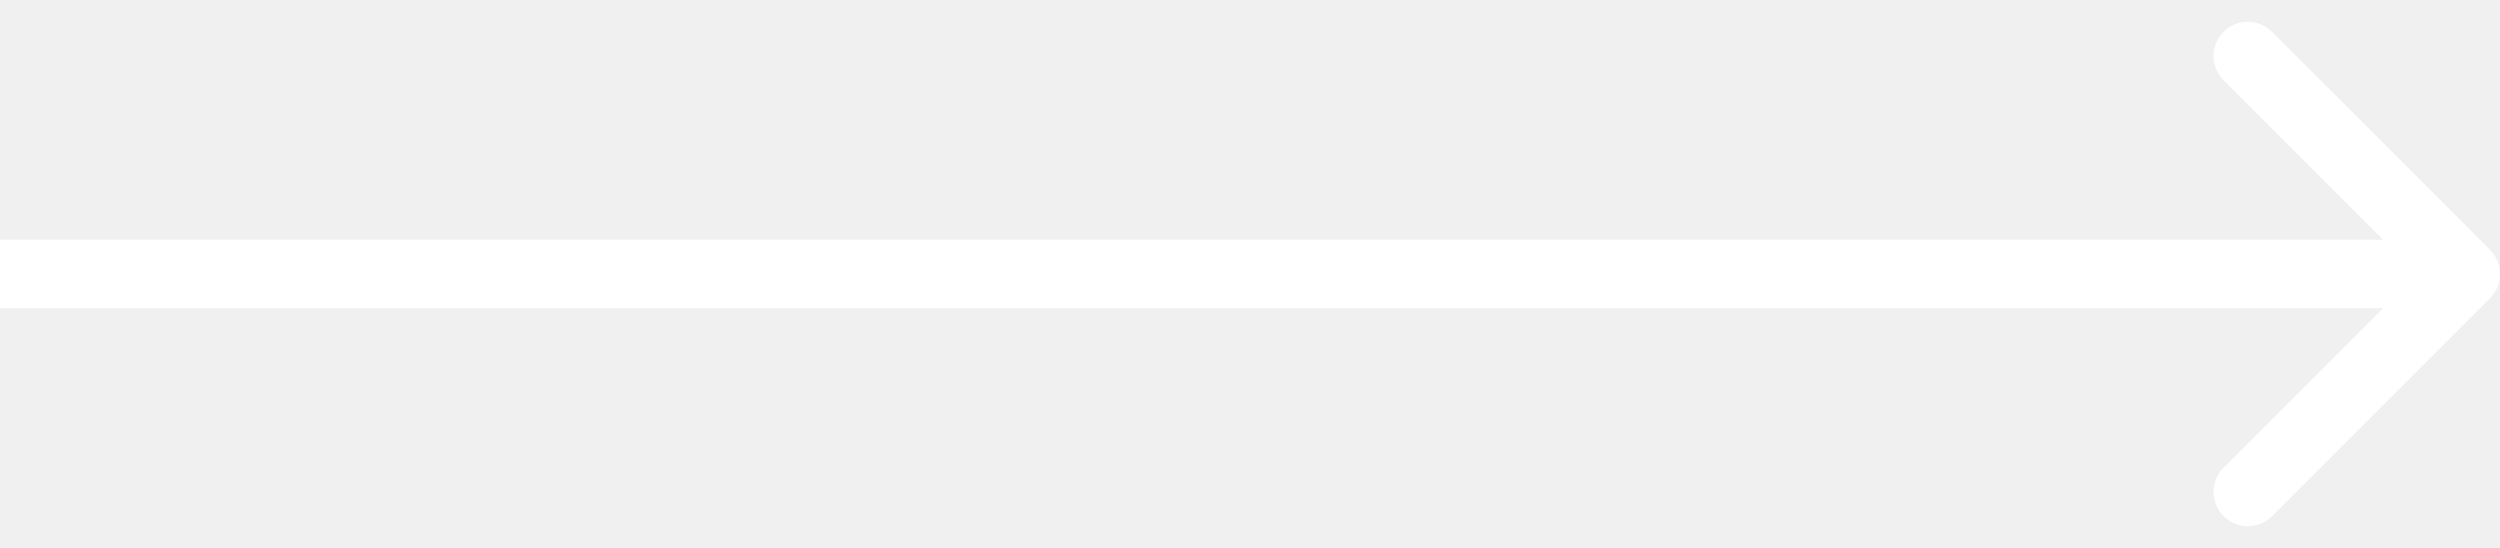
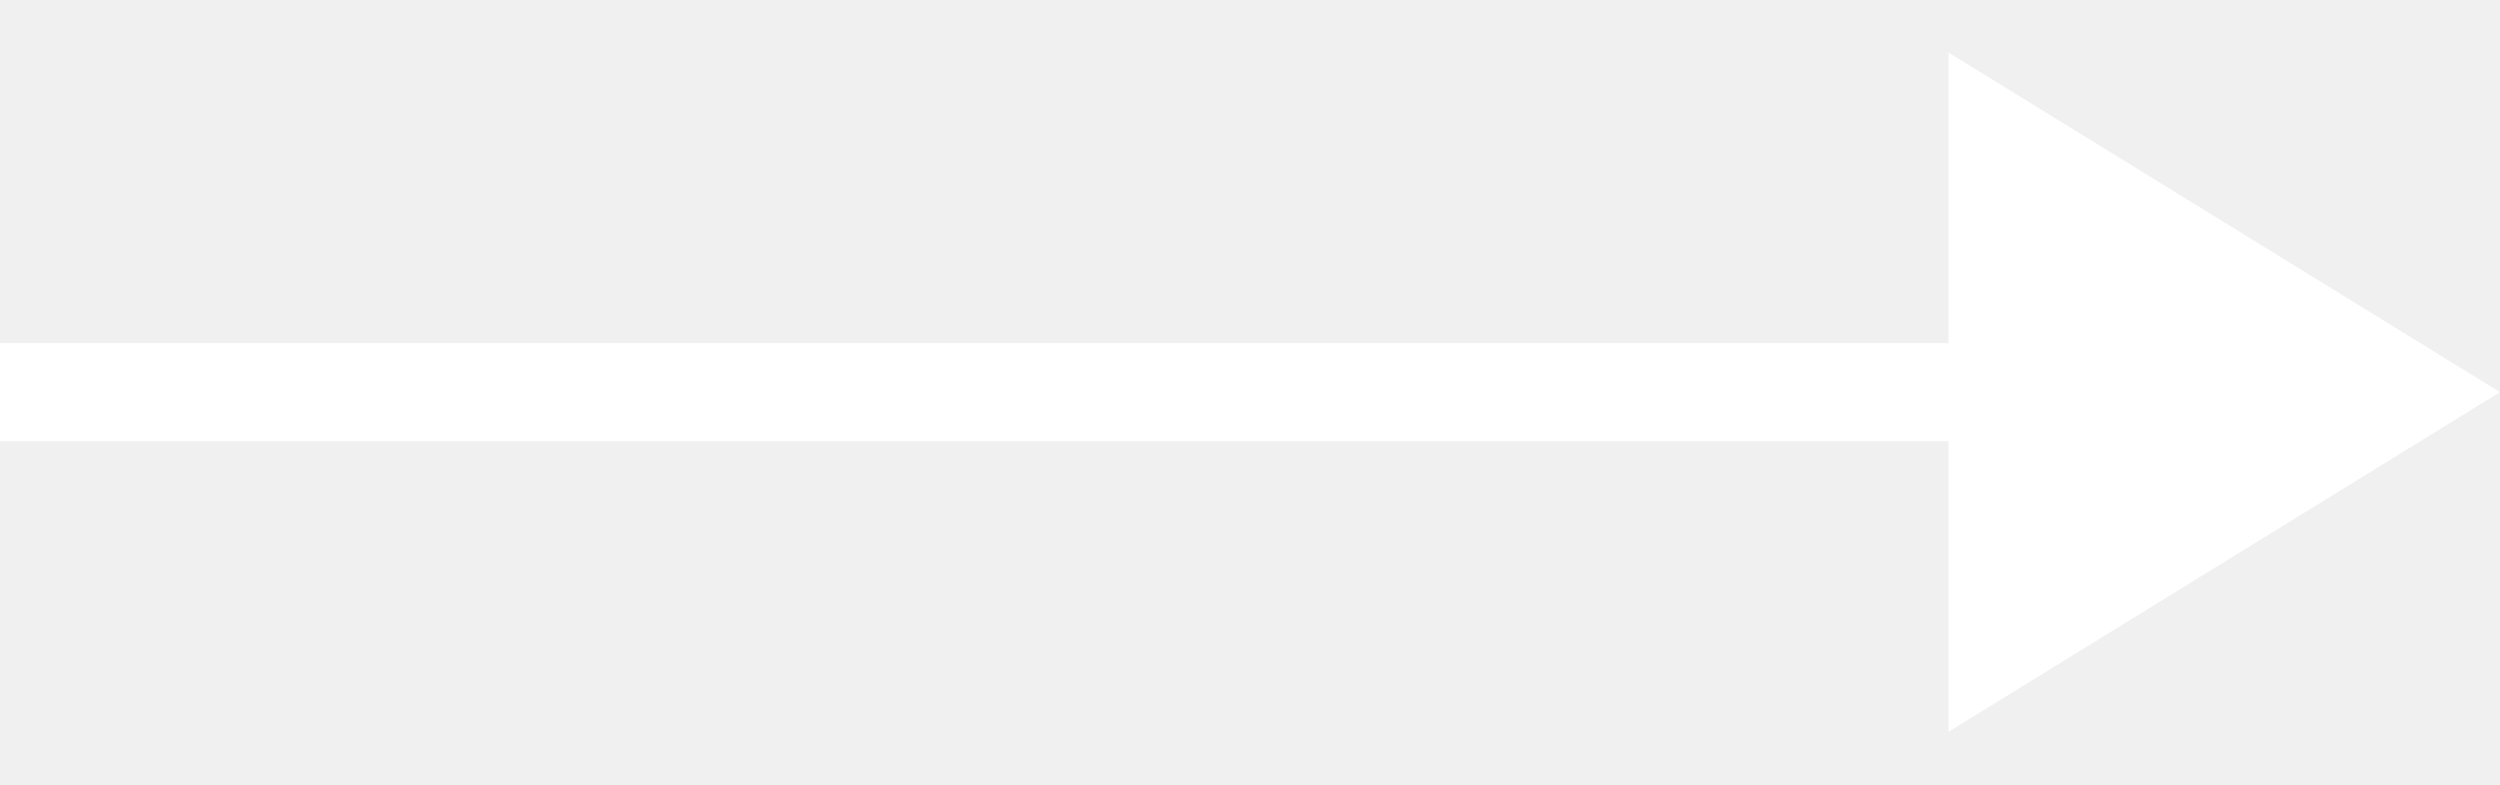
- <svg xmlns="http://www.w3.org/2000/svg" width="73" height="16" viewBox="0 0 73 16" fill="none">
-   <path d="M72.707 8.707C73.098 8.317 73.098 7.683 72.707 7.293L66.343 0.929C65.953 0.538 65.32 0.538 64.929 0.929C64.538 1.319 64.538 1.953 64.929 2.343L70.586 8L64.929 13.657C64.538 14.047 64.538 14.681 64.929 15.071C65.32 15.462 65.953 15.462 66.343 15.071L72.707 8.707ZM0 9H72V7H0V9Z" fill="white" />
+ <svg xmlns="http://www.w3.org/2000/svg" width="51" height="16" viewBox="0 0 51 16" fill="none">
+   <path d="M51 8L39.75 14.928V1.072L51 8Z" fill="white" />
+   <rect y="7" width="40" height="2" fill="white" />
</svg>
